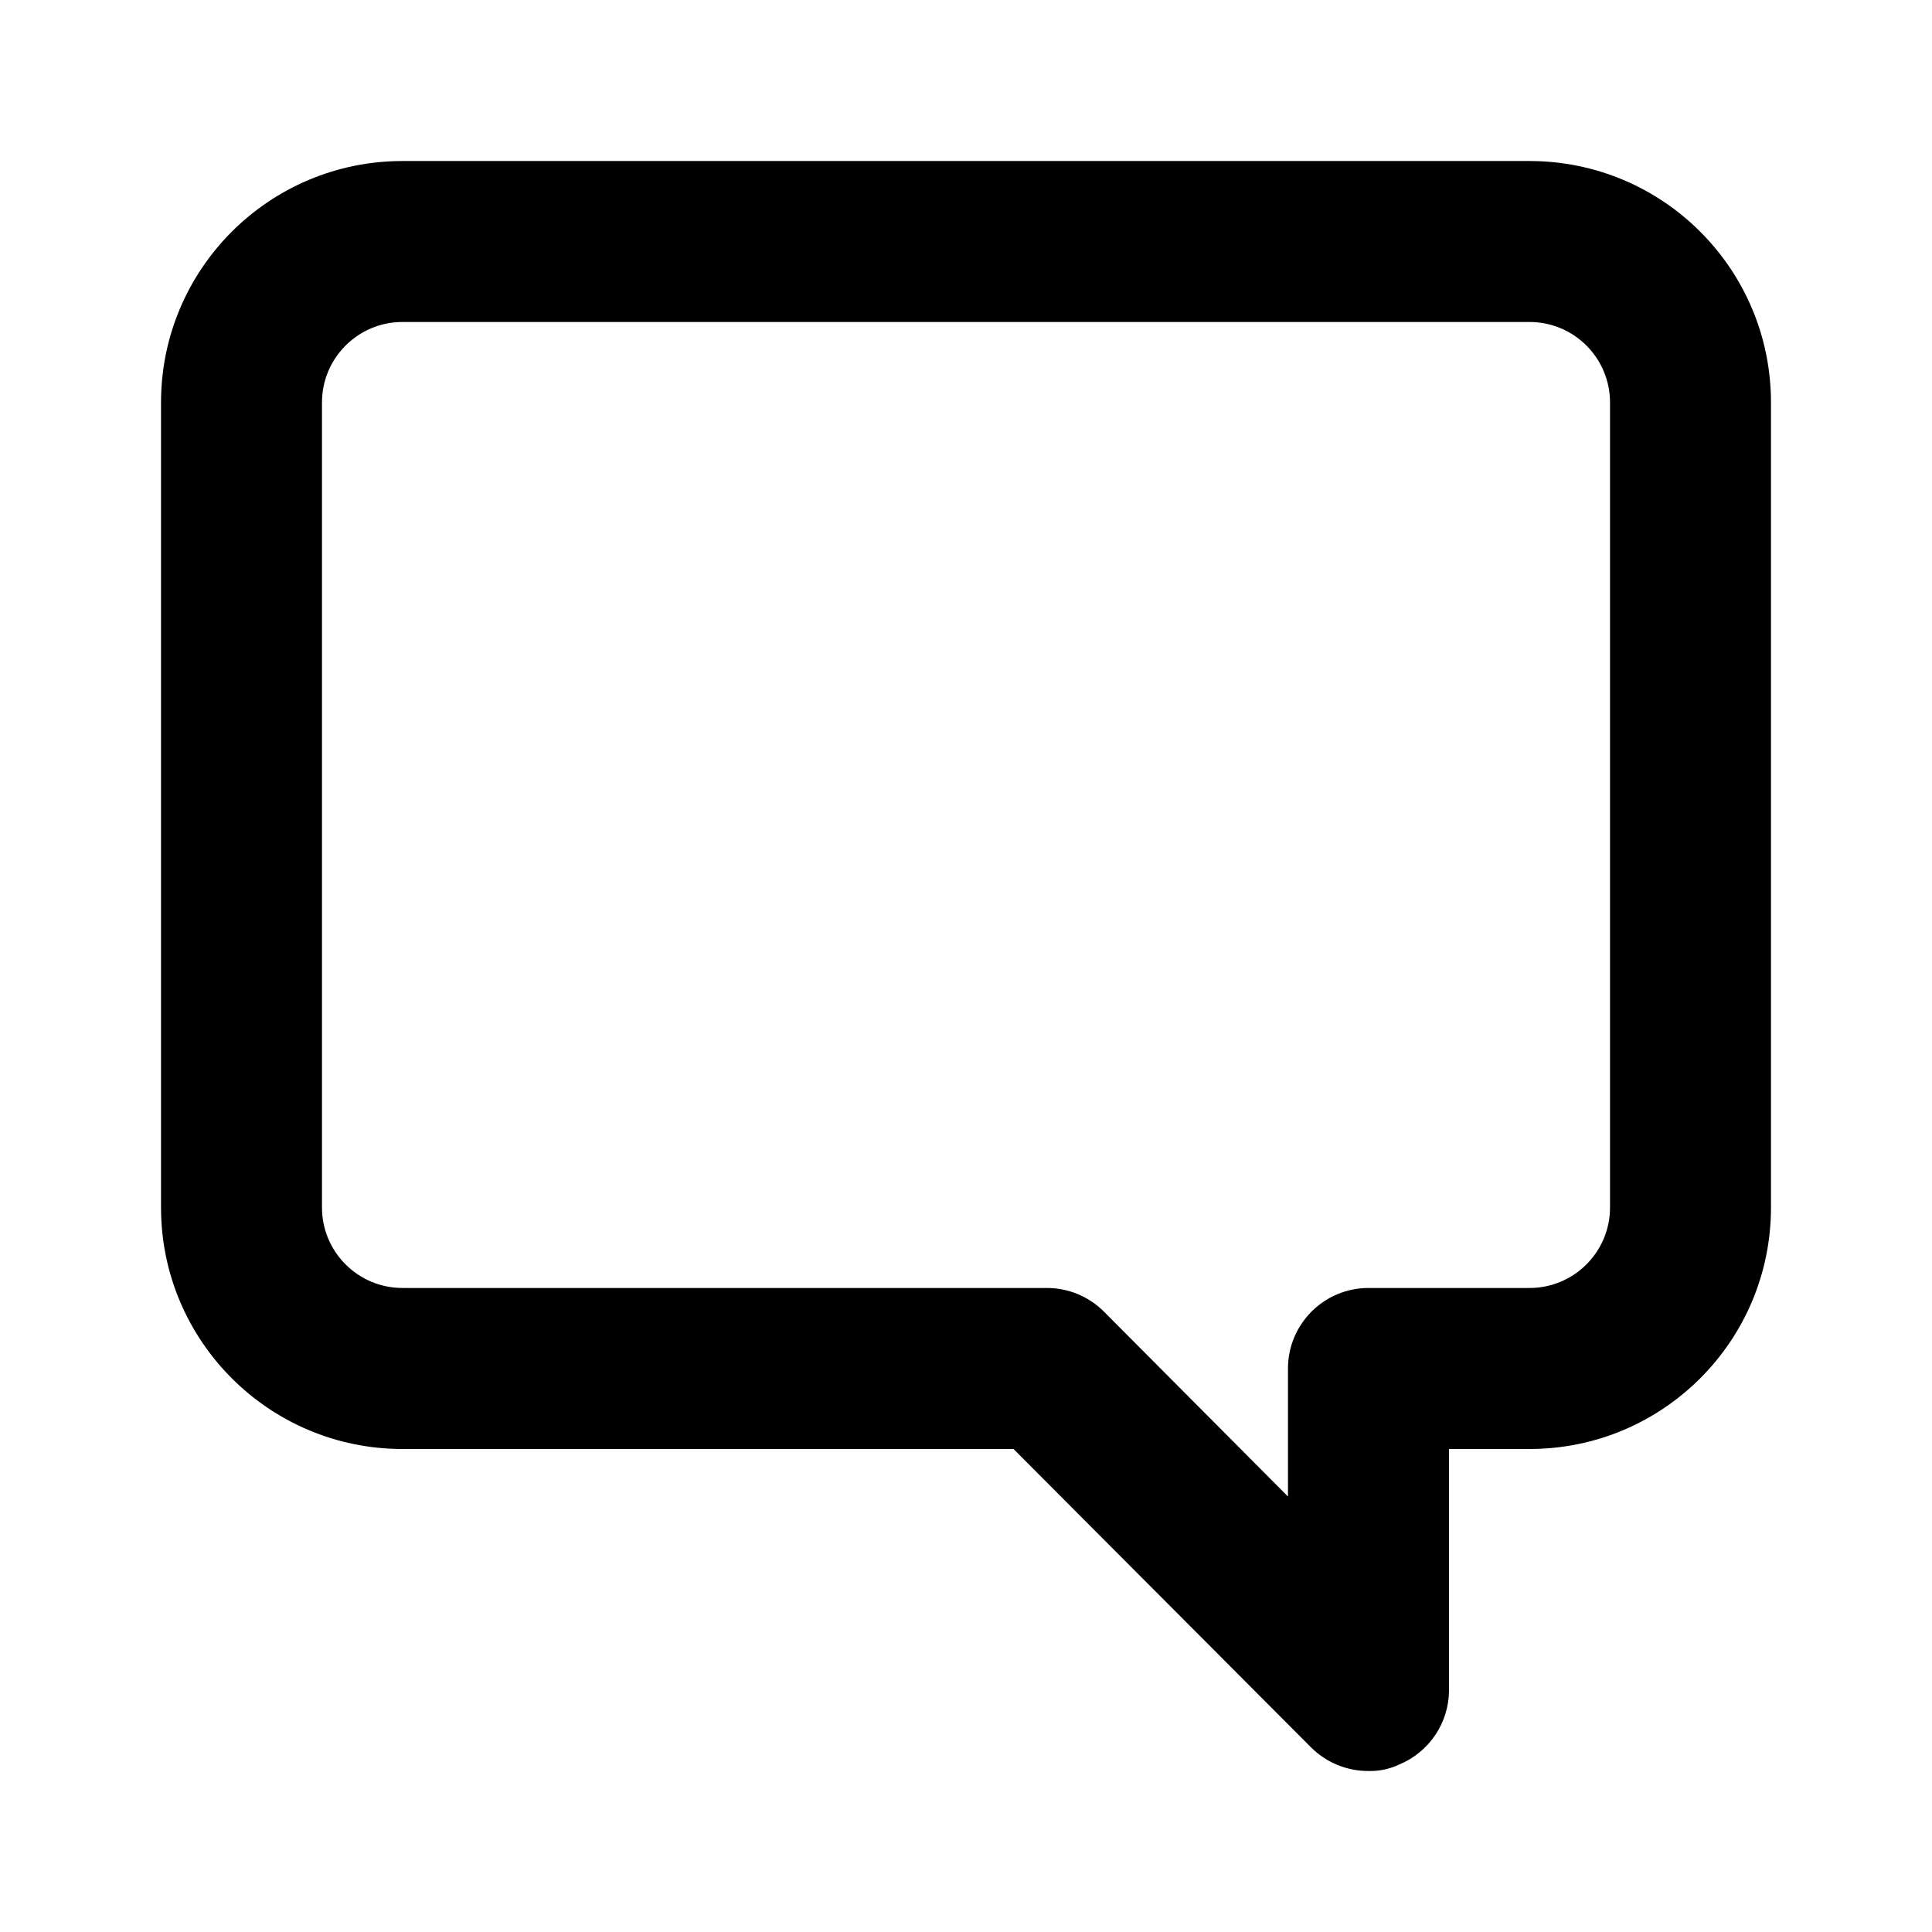
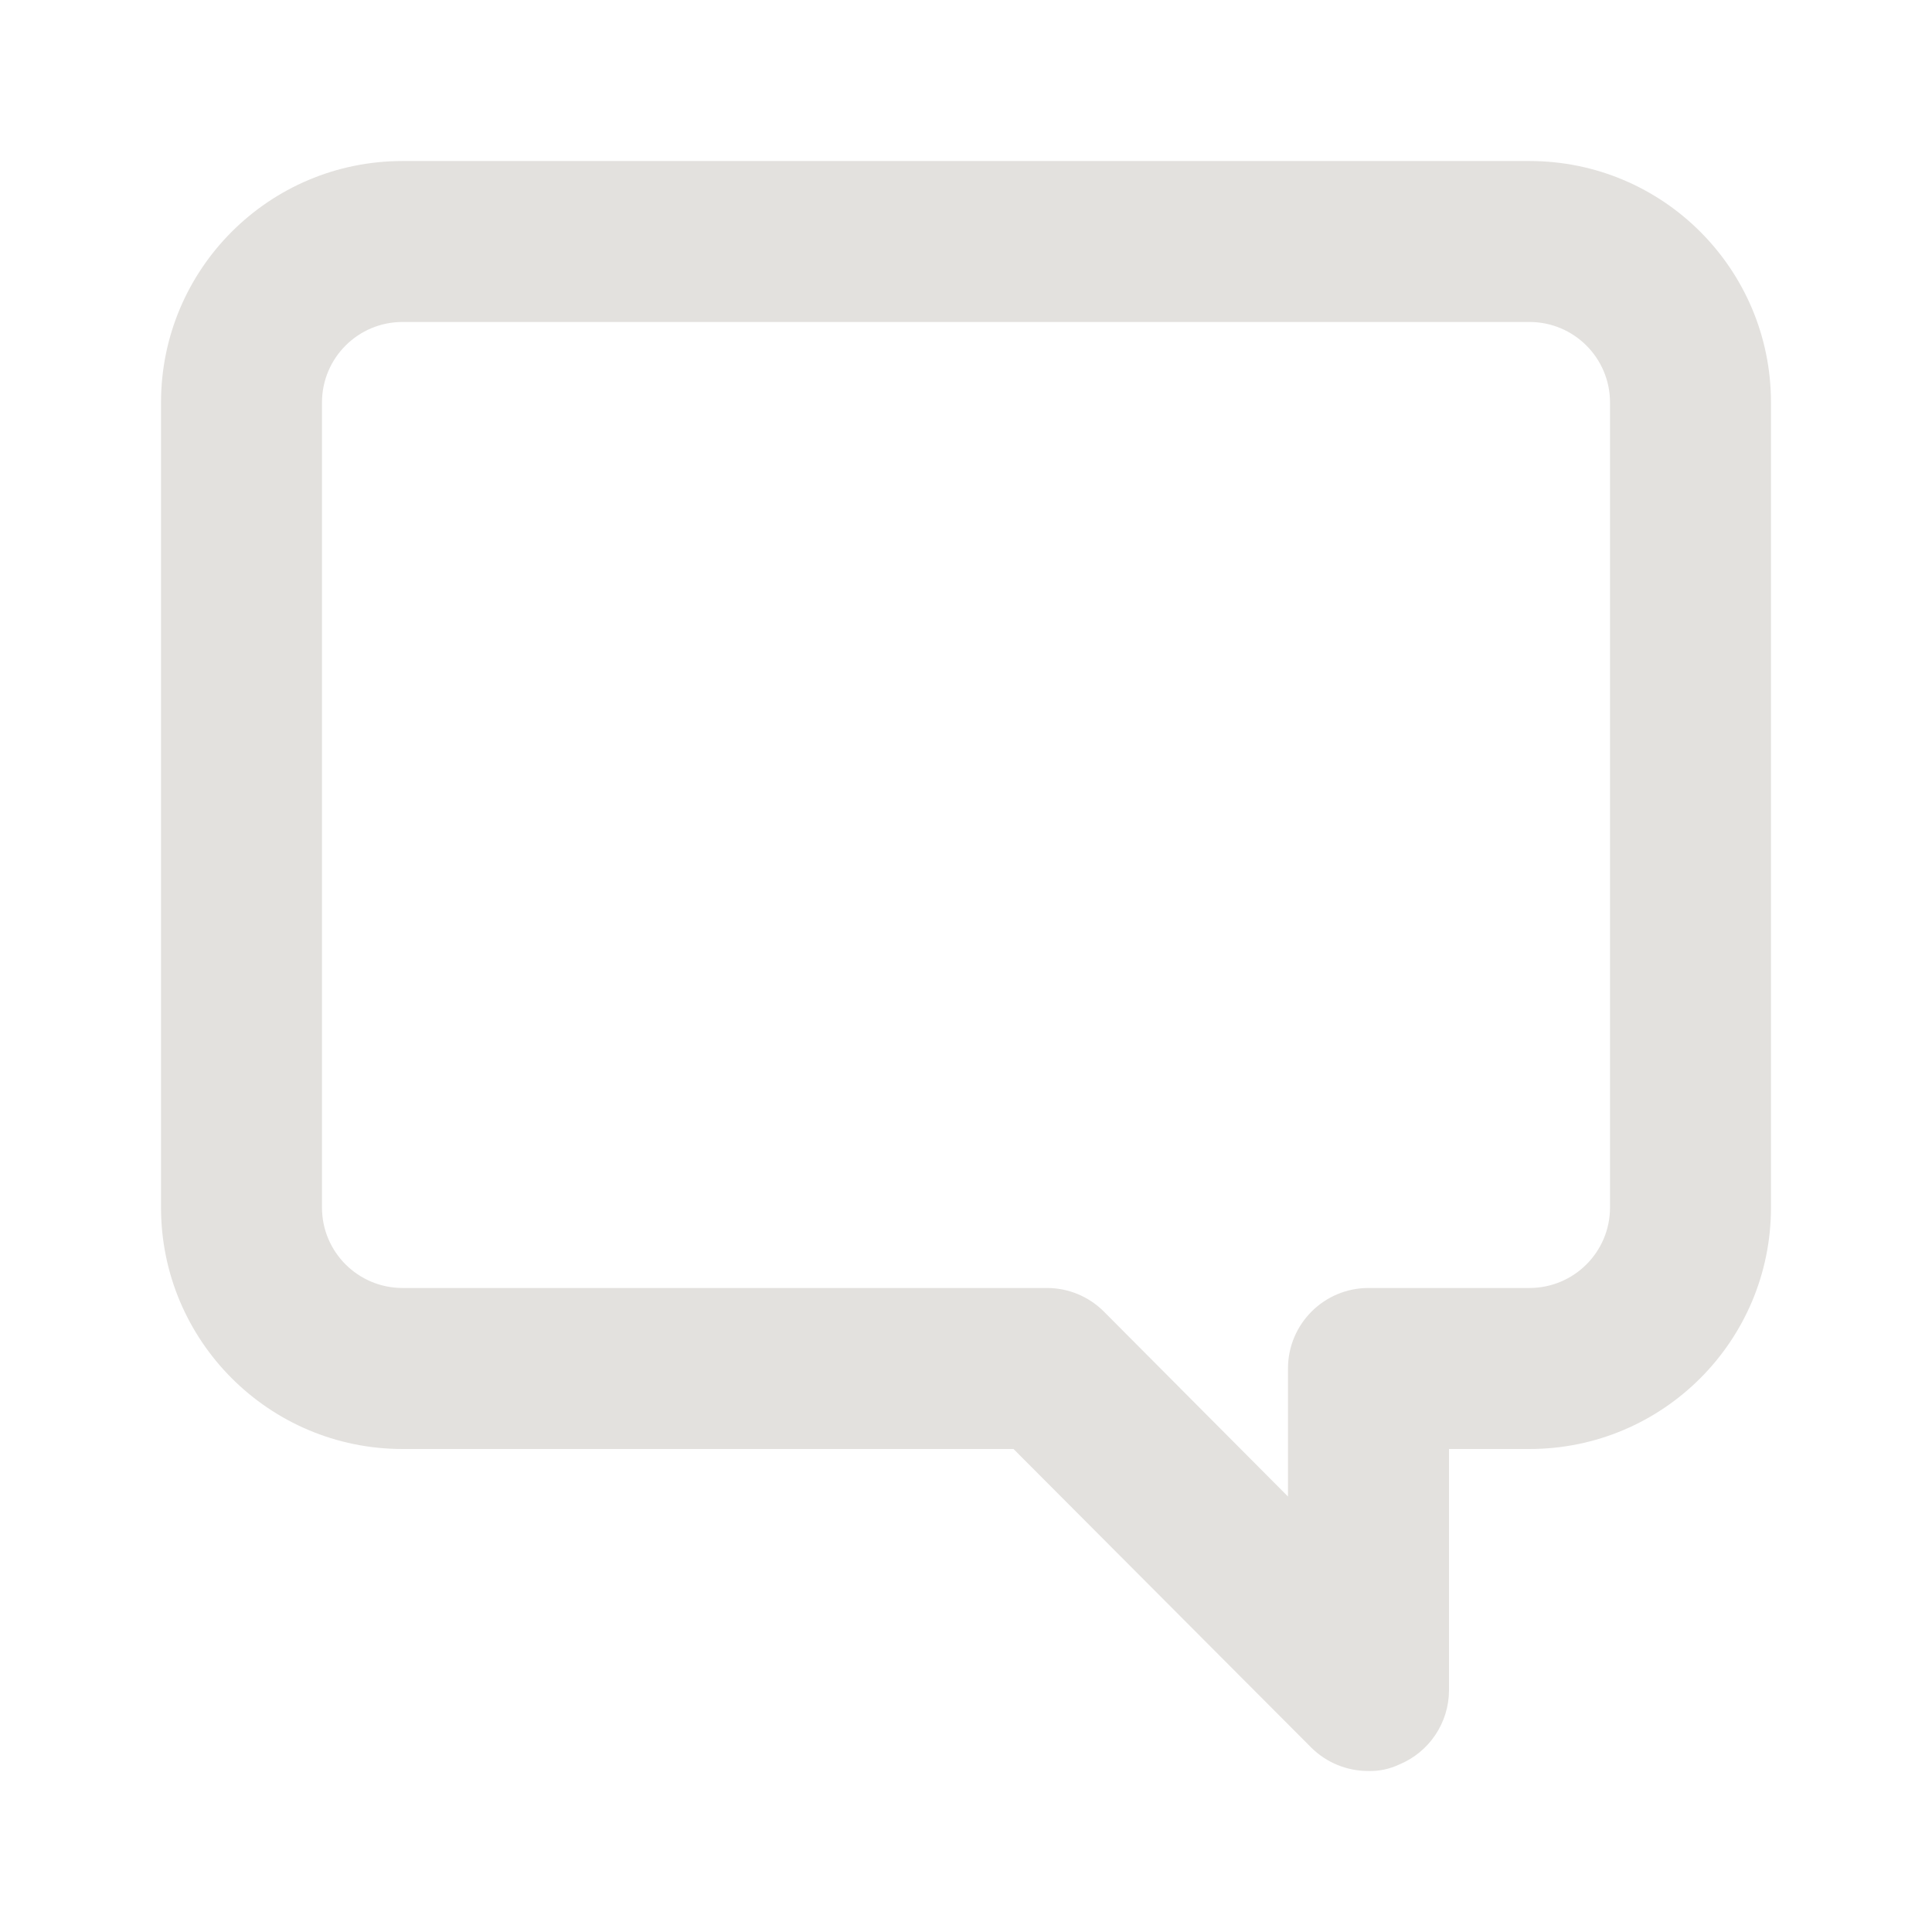
<svg xmlns="http://www.w3.org/2000/svg" width="32" height="32" viewBox="0 0 32 32" fill="none">
-   <path fill-rule="evenodd" clip-rule="evenodd" d="M6.667 2.667H25.333C27.543 2.667 29.333 4.457 29.333 6.667V20C29.333 22.209 27.543 24 25.333 24H24V28C23.997 28.538 23.671 29.022 23.173 29.227C23.015 29.301 22.842 29.338 22.667 29.333C22.312 29.335 21.972 29.196 21.72 28.947L16.787 24H6.667C4.458 24 2.667 22.209 2.667 20V6.667C2.667 4.457 4.458 2.667 6.667 2.667ZM25.333 21.333C26.07 21.333 26.667 20.736 26.667 20V6.667C26.667 5.93 26.07 5.333 25.333 5.333H6.667C5.93 5.333 5.333 5.93 5.333 6.667V20C5.333 20.736 5.93 21.333 6.667 21.333H17.333C17.688 21.331 18.028 21.47 18.28 21.72L21.333 24.787V22.667C21.333 21.93 21.93 21.333 22.667 21.333H25.333Z" fill="currentColor" />
+   <path fill-rule="evenodd" clip-rule="evenodd" d="M6.667 2.667H25.333C27.543 2.667 29.333 4.457 29.333 6.667V20C29.333 22.209 27.543 24 25.333 24H24V28C23.997 28.538 23.671 29.022 23.173 29.227C23.015 29.301 22.842 29.338 22.667 29.333C22.312 29.335 21.972 29.196 21.72 28.947L16.787 24H6.667C4.458 24 2.667 22.209 2.667 20V6.667C2.667 4.457 4.458 2.667 6.667 2.667ZM25.333 21.333C26.07 21.333 26.667 20.736 26.667 20V6.667C26.667 5.93 26.07 5.333 25.333 5.333H6.667C5.93 5.333 5.333 5.93 5.333 6.667V20C5.333 20.736 5.93 21.333 6.667 21.333H17.333C17.688 21.331 18.028 21.47 18.28 21.72L21.333 24.787V22.667C21.333 21.93 21.93 21.333 22.667 21.333H25.333Z" fill="#E3E1DE" />
</svg>
